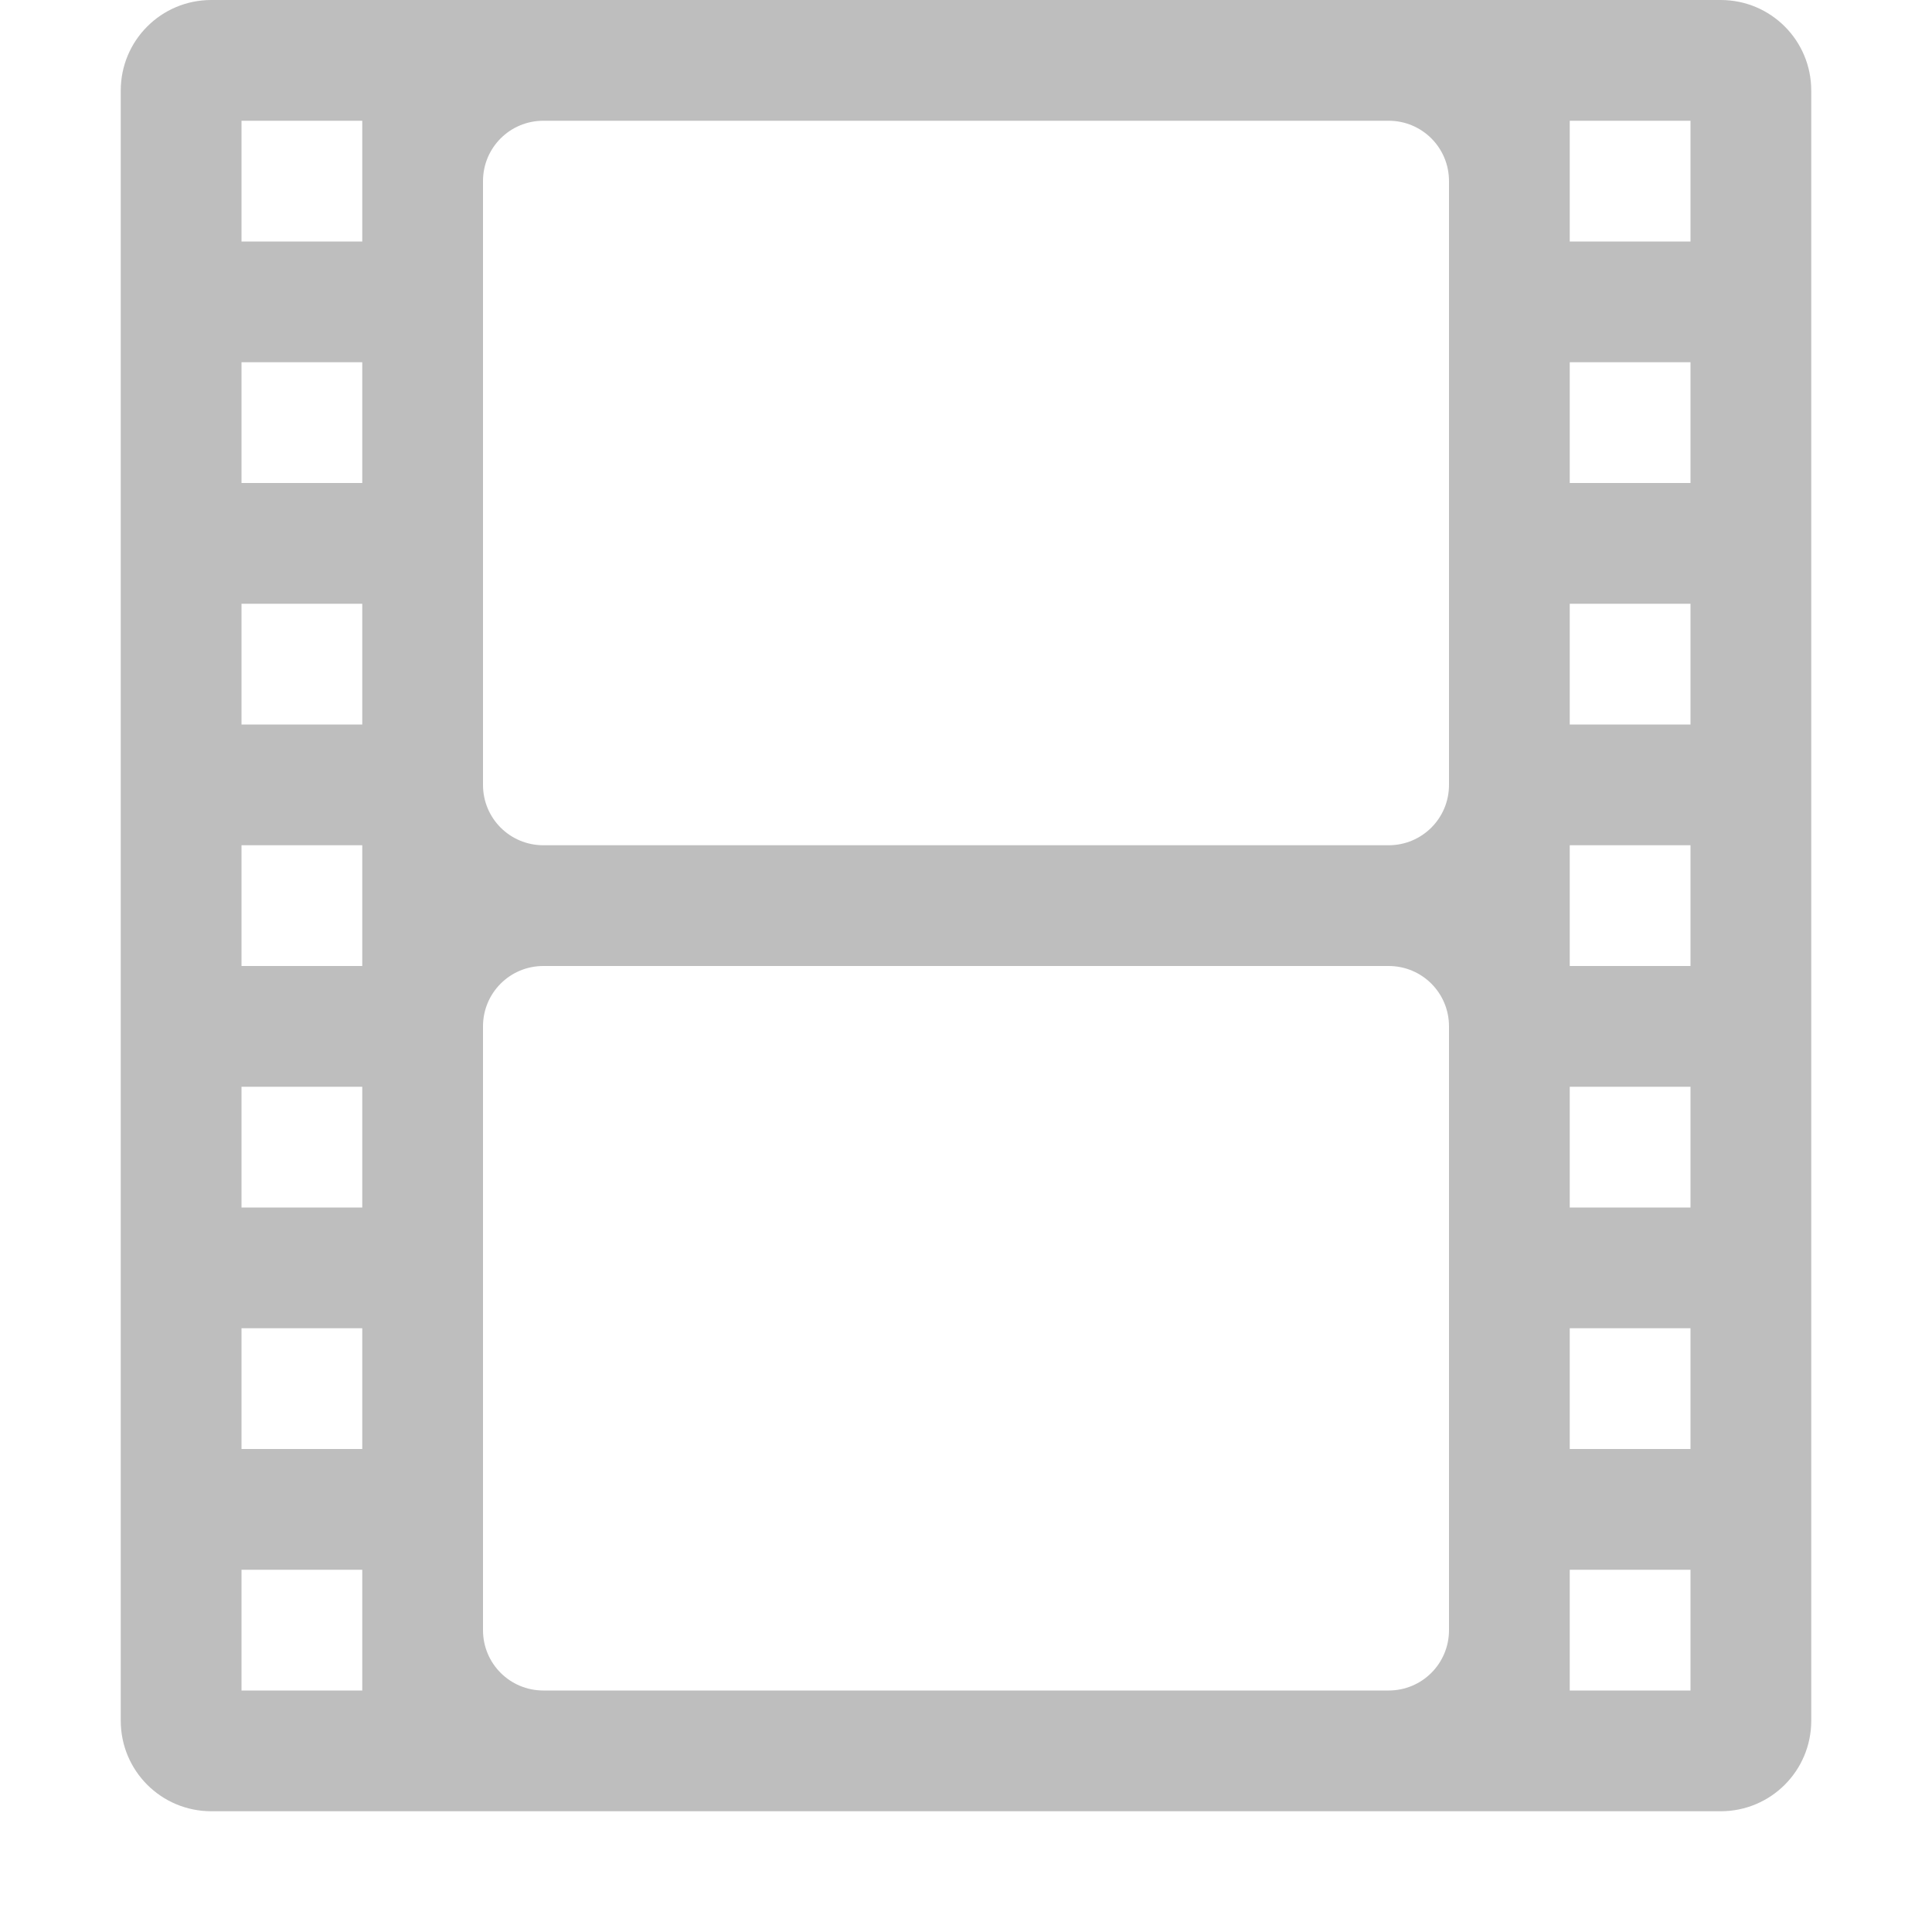
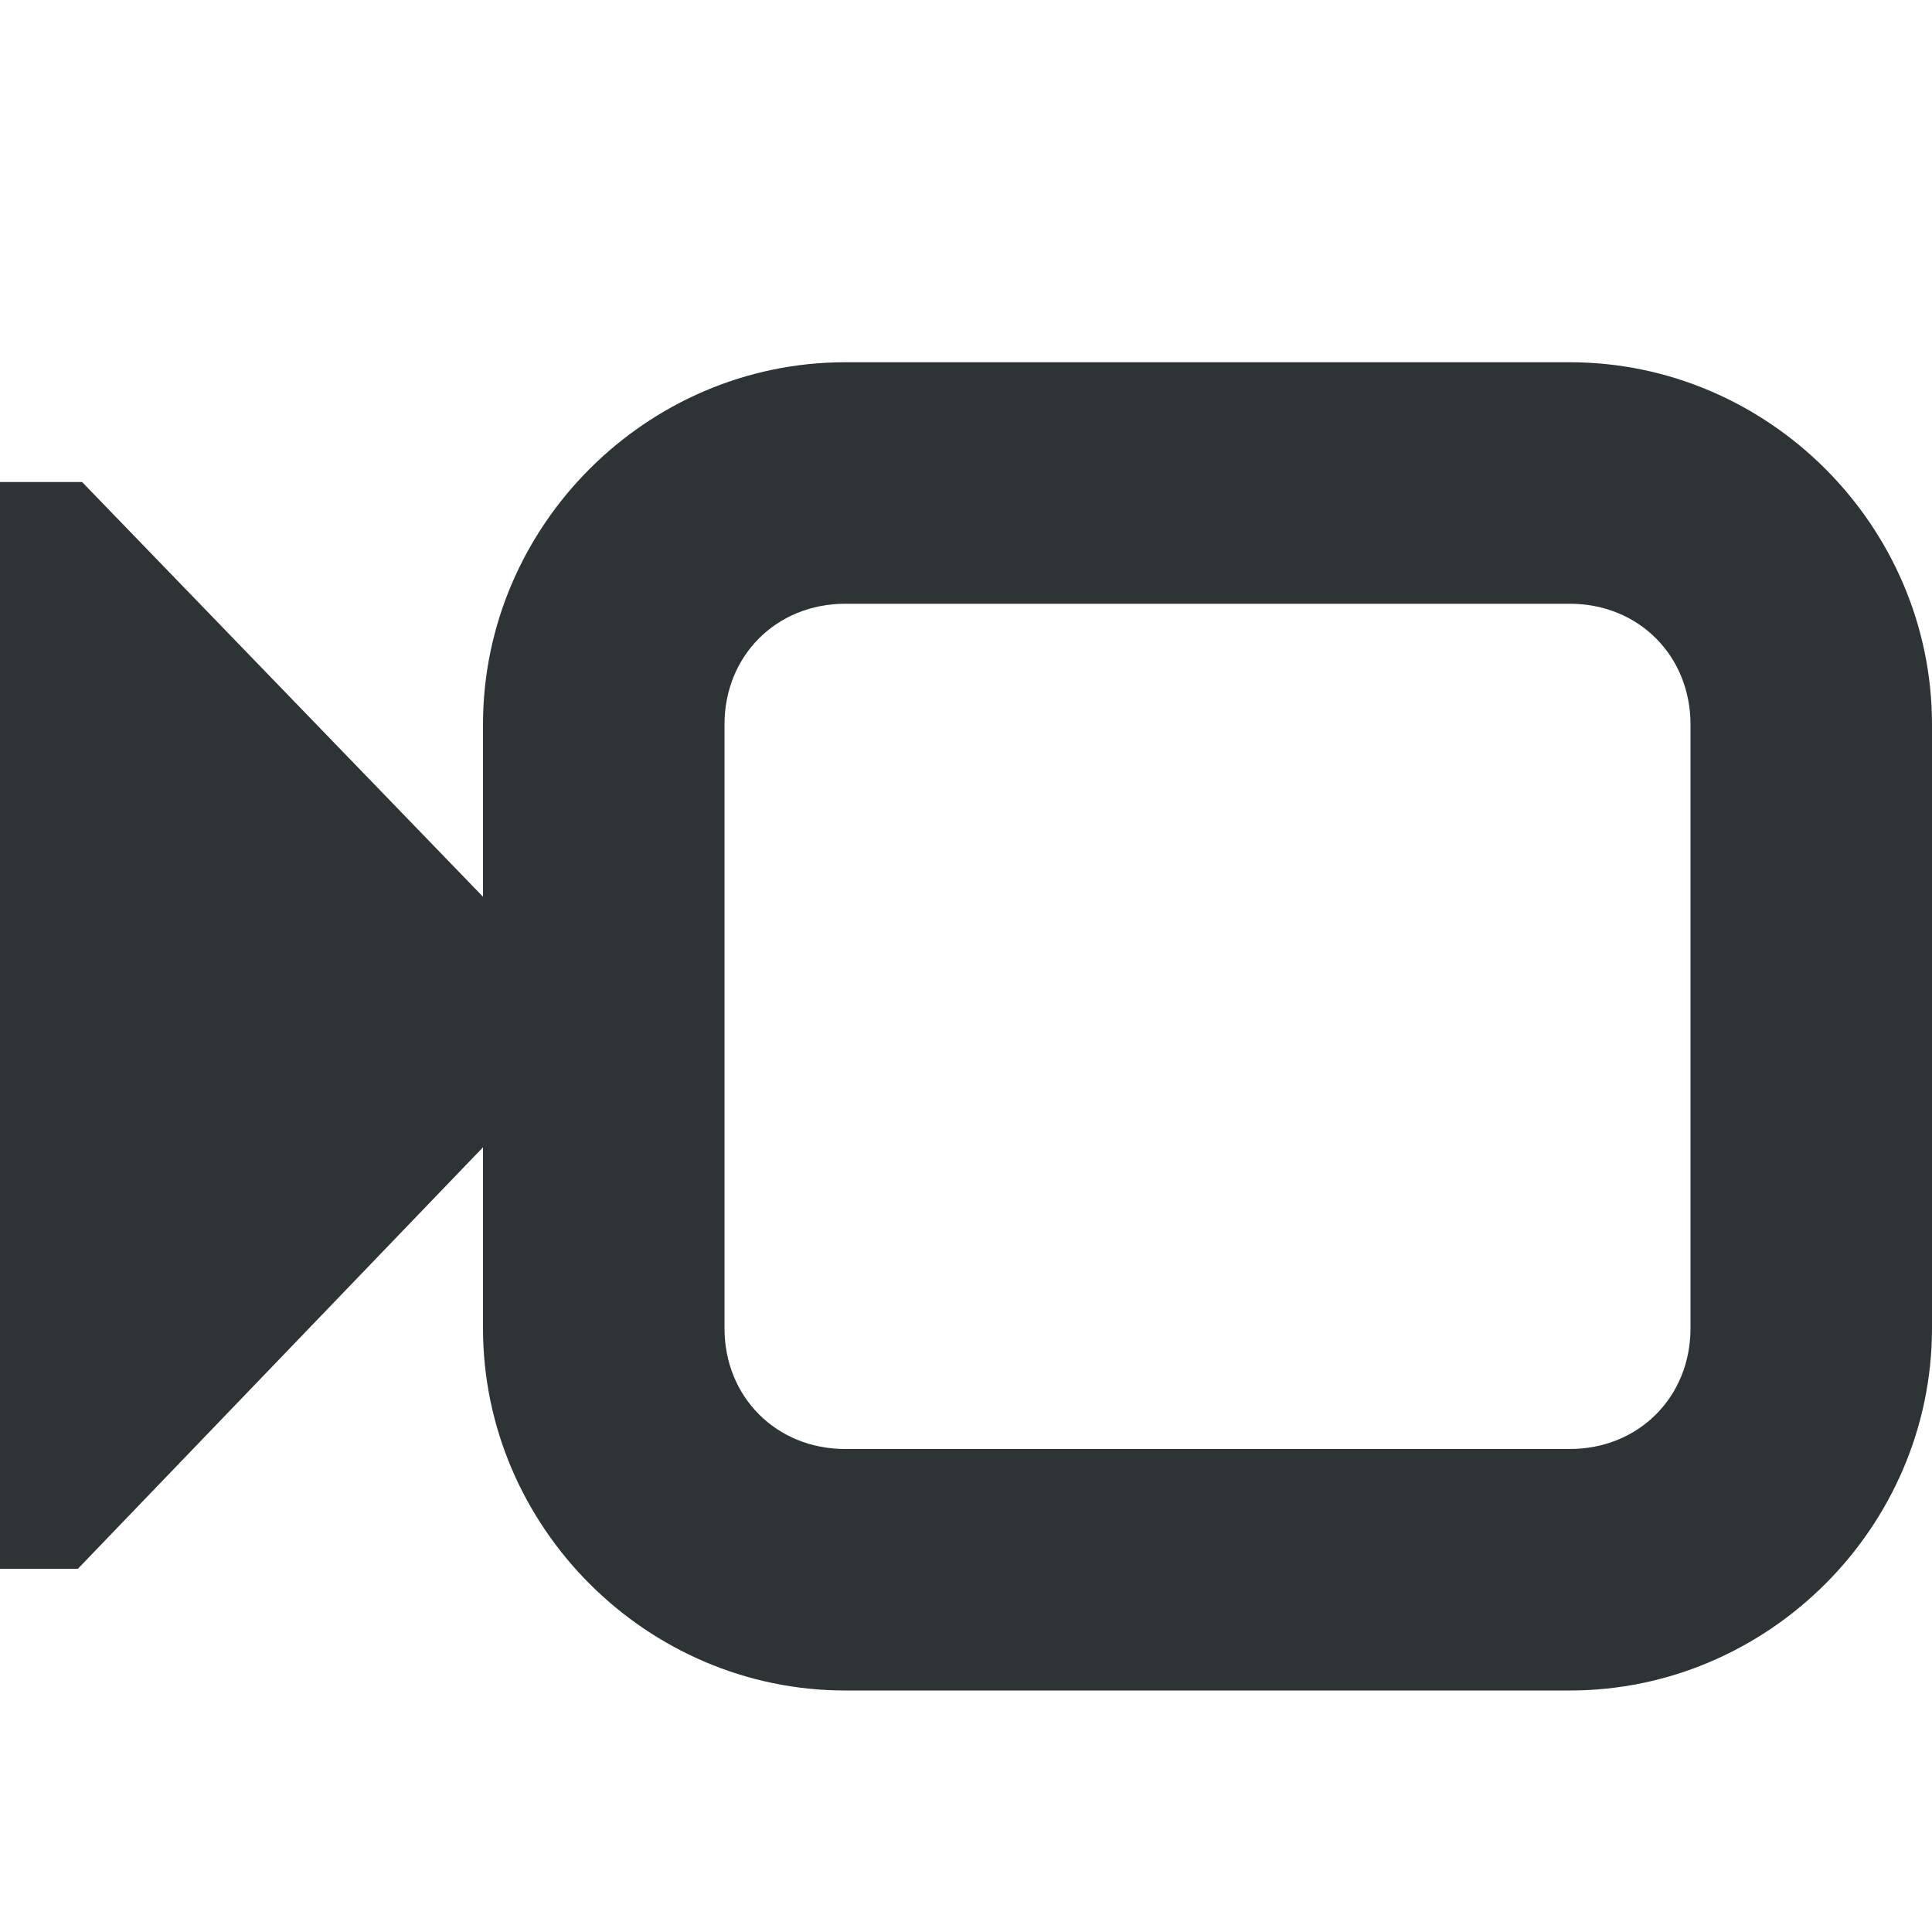
- <svg xmlns="http://www.w3.org/2000/svg" version="1.1" width="16" height="16" id="svg3021">
-   <defs id="defs3023" />
-   <g id="layer1">
-     <path d="M 1.75,0 C 1.335,0 1,0.335 1,0.75 l 0,13.5 C 1,14.665 1.335,15 1.75,15 l 12.5,0 C 14.665,15 15,14.665 15,14.25 L 15,0.75 C 15,0.335 14.665,0 14.25,0 L 1.75,0 z M 2,1 3,1 3,2 2,2 2,1 z m 2.5,0 7,0 C 11.777,1 12,1.223 12,1.5 l 0,5 C 12,6.777 11.777,7 11.5,7 l -7,0 C 4.223,7 4,6.777 4,6.5 l 0,-5 C 4,1.223 4.223,1 4.5,1 z m 8.5,0 1,0 0,1 -1,0 0,-1 z M 2,3 3,3 3,4 2,4 2,3 z m 11,0 1,0 0,1 -1,0 0,-1 z M 2,5 3,5 3,6 2,6 2,5 z m 11,0 1,0 0,1 -1,0 0,-1 z M 2,7 3,7 3,8 2,8 2,7 z m 11,0 1,0 0,1 -1,0 0,-1 z m -8.5,1 7,0 C 11.777,8 12,8.223 12,8.5 l 0,5 c 0,0.277 -0.223,0.5 -0.5,0.5 l -7,0 C 4.223,14 4,13.777 4,13.5 l 0,-5 C 4,8.223 4.223,8 4.5,8 z M 2,9 3,9 3,10 2,10 2,9 z m 11,0 1,0 0,1 -1,0 0,-1 z m -11,2 1,0 0,1 -1,0 0,-1 z m 11,0 1,0 0,1 -1,0 0,-1 z m -11,2 1,0 0,1 -1,0 0,-1 z m 11,0 1,0 0,1 -1,0 0,-1 z" id="rect3032" style="color:#bebebe;fill:#bebebe;fill-opacity:1;fill-rule:nonzero;stroke:none;stroke-width:1;marker:none;visibility:visible;display:inline;overflow:visible;enable-background:accumulate" />
+ <svg xmlns="http://www.w3.org/2000/svg" height="16px" viewBox="0 0 16 16" width="16px">
+   <g fill="#2e3436">
+     <path d="m 0.68 3.992 h -0.68 v 9 h 0.645 l 4.355 -4.531 z m 0 0" />
+     <path d="m 7 3 c -1.645 0 -3 1.355 -3 3 v 5 c 0 1.645 1.355 3 3 3 h 6 c 1.645 0 3 -1.355 3 -3 v -5 c 0 -1.645 -1.355 -3 -3 -3 z m 0 2 h 6 c 0.57 0 1 0.43 1 1 v 5 c 0 0.57 -0.43 1 -1 1 h -6 c -0.57 0 -1 -0.43 -1 -1 v -5 c 0 -0.57 0.43 -1 1 -1 z m 0 0" />
  </g>
</svg>
